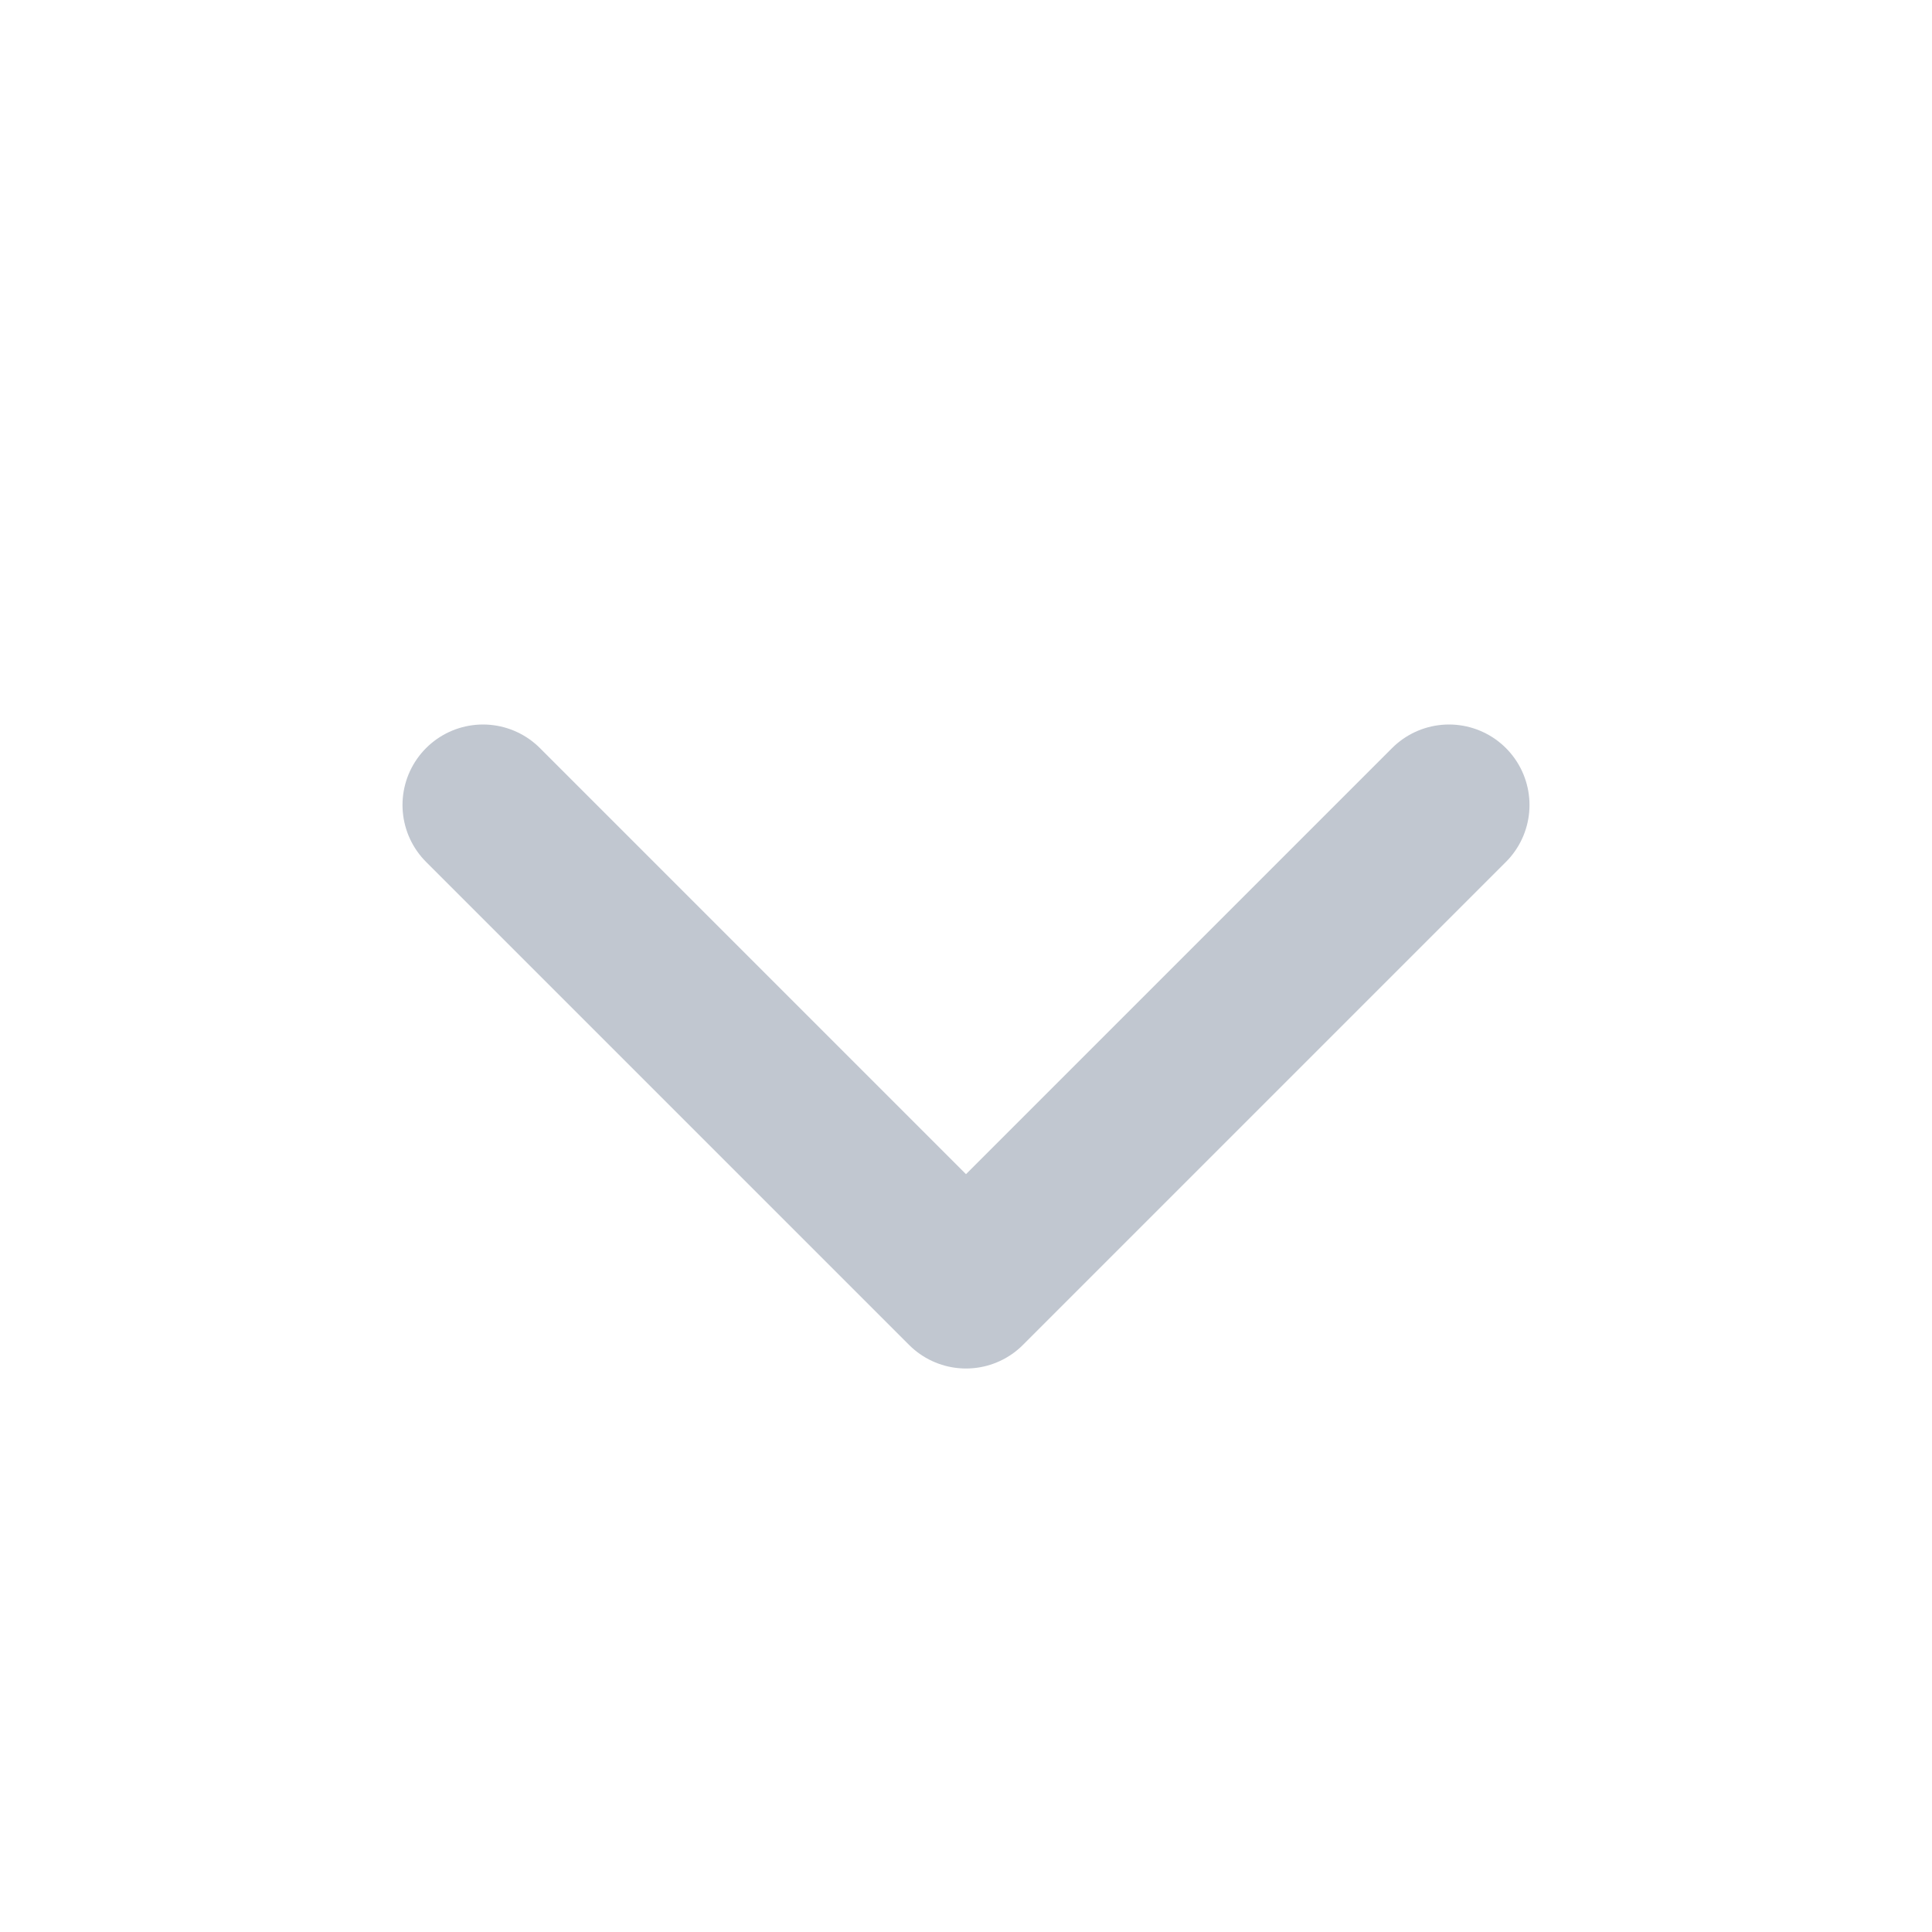
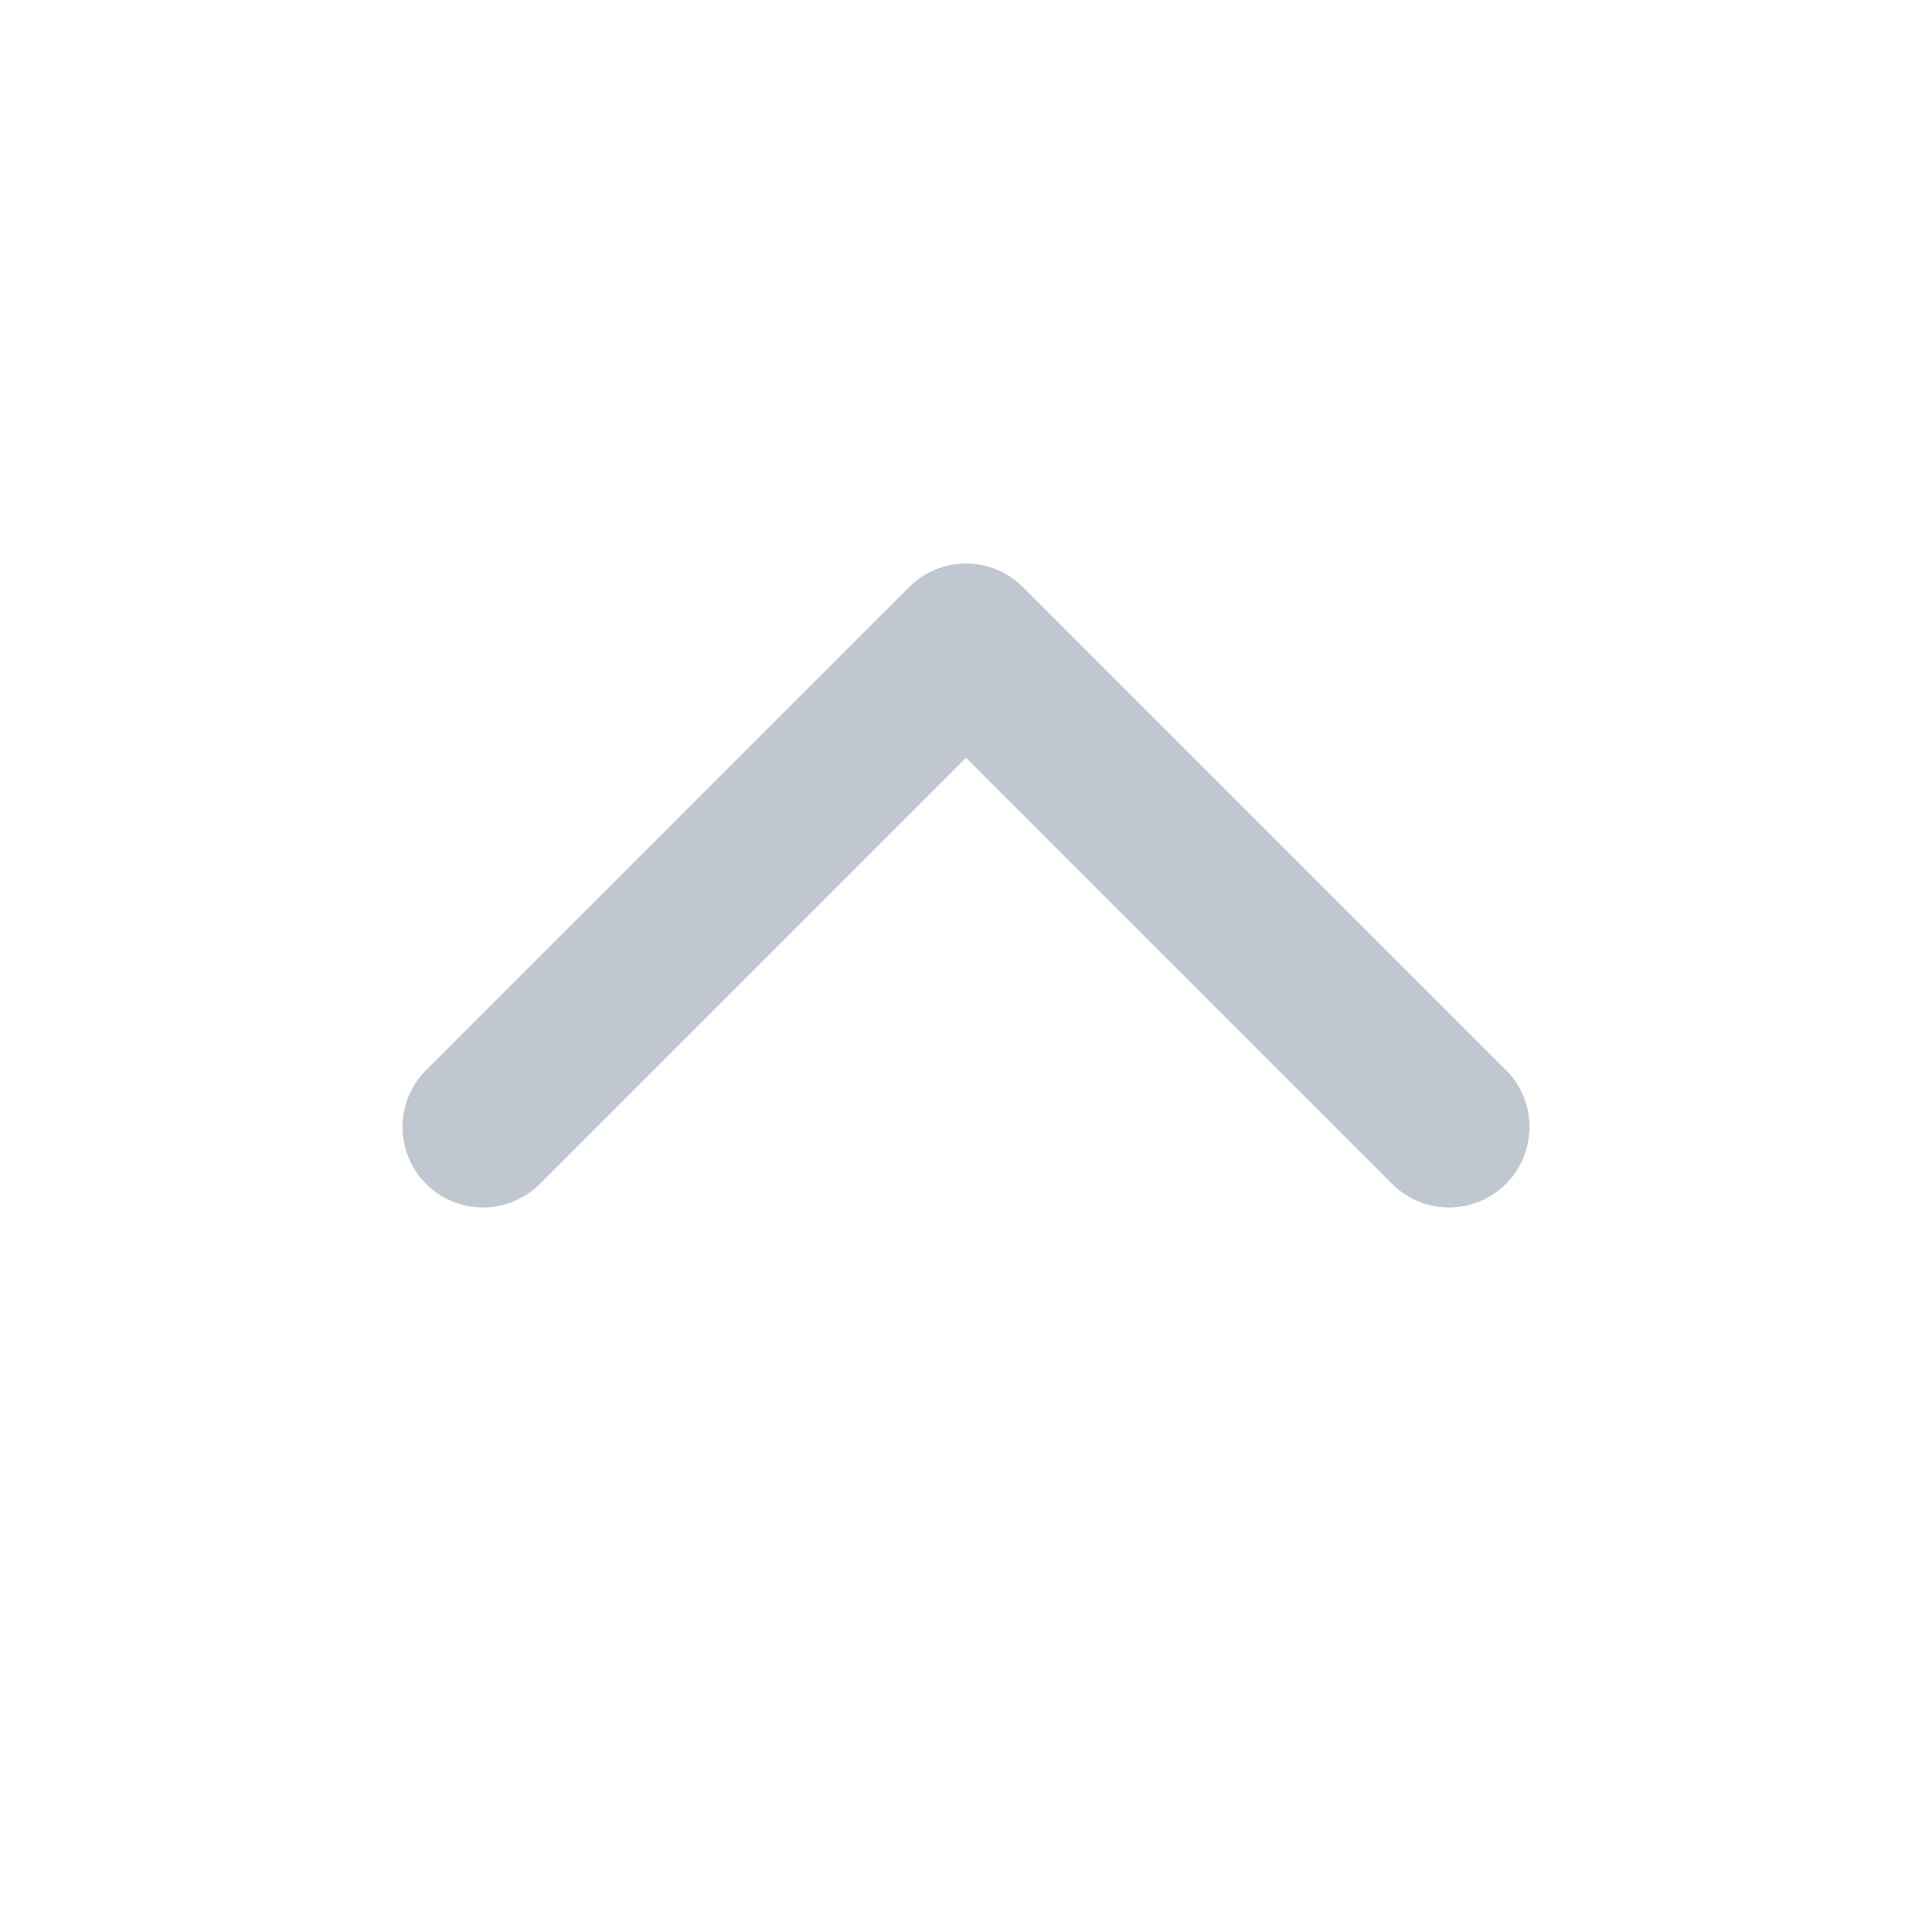
<svg xmlns="http://www.w3.org/2000/svg" width="24" height="24" viewBox="0 0 24 24" fill="none">
-   <path d="M6 10L12 16L18 10" stroke="#64748B" stroke-opacity="0.4" stroke-width="2" stroke-linecap="round" stroke-linejoin="round" />
+   <path d="M6 14L12 8L18 14" stroke="#64748B" stroke-opacity="0.4" stroke-width="2" stroke-linecap="round" stroke-linejoin="round" />
</svg>
